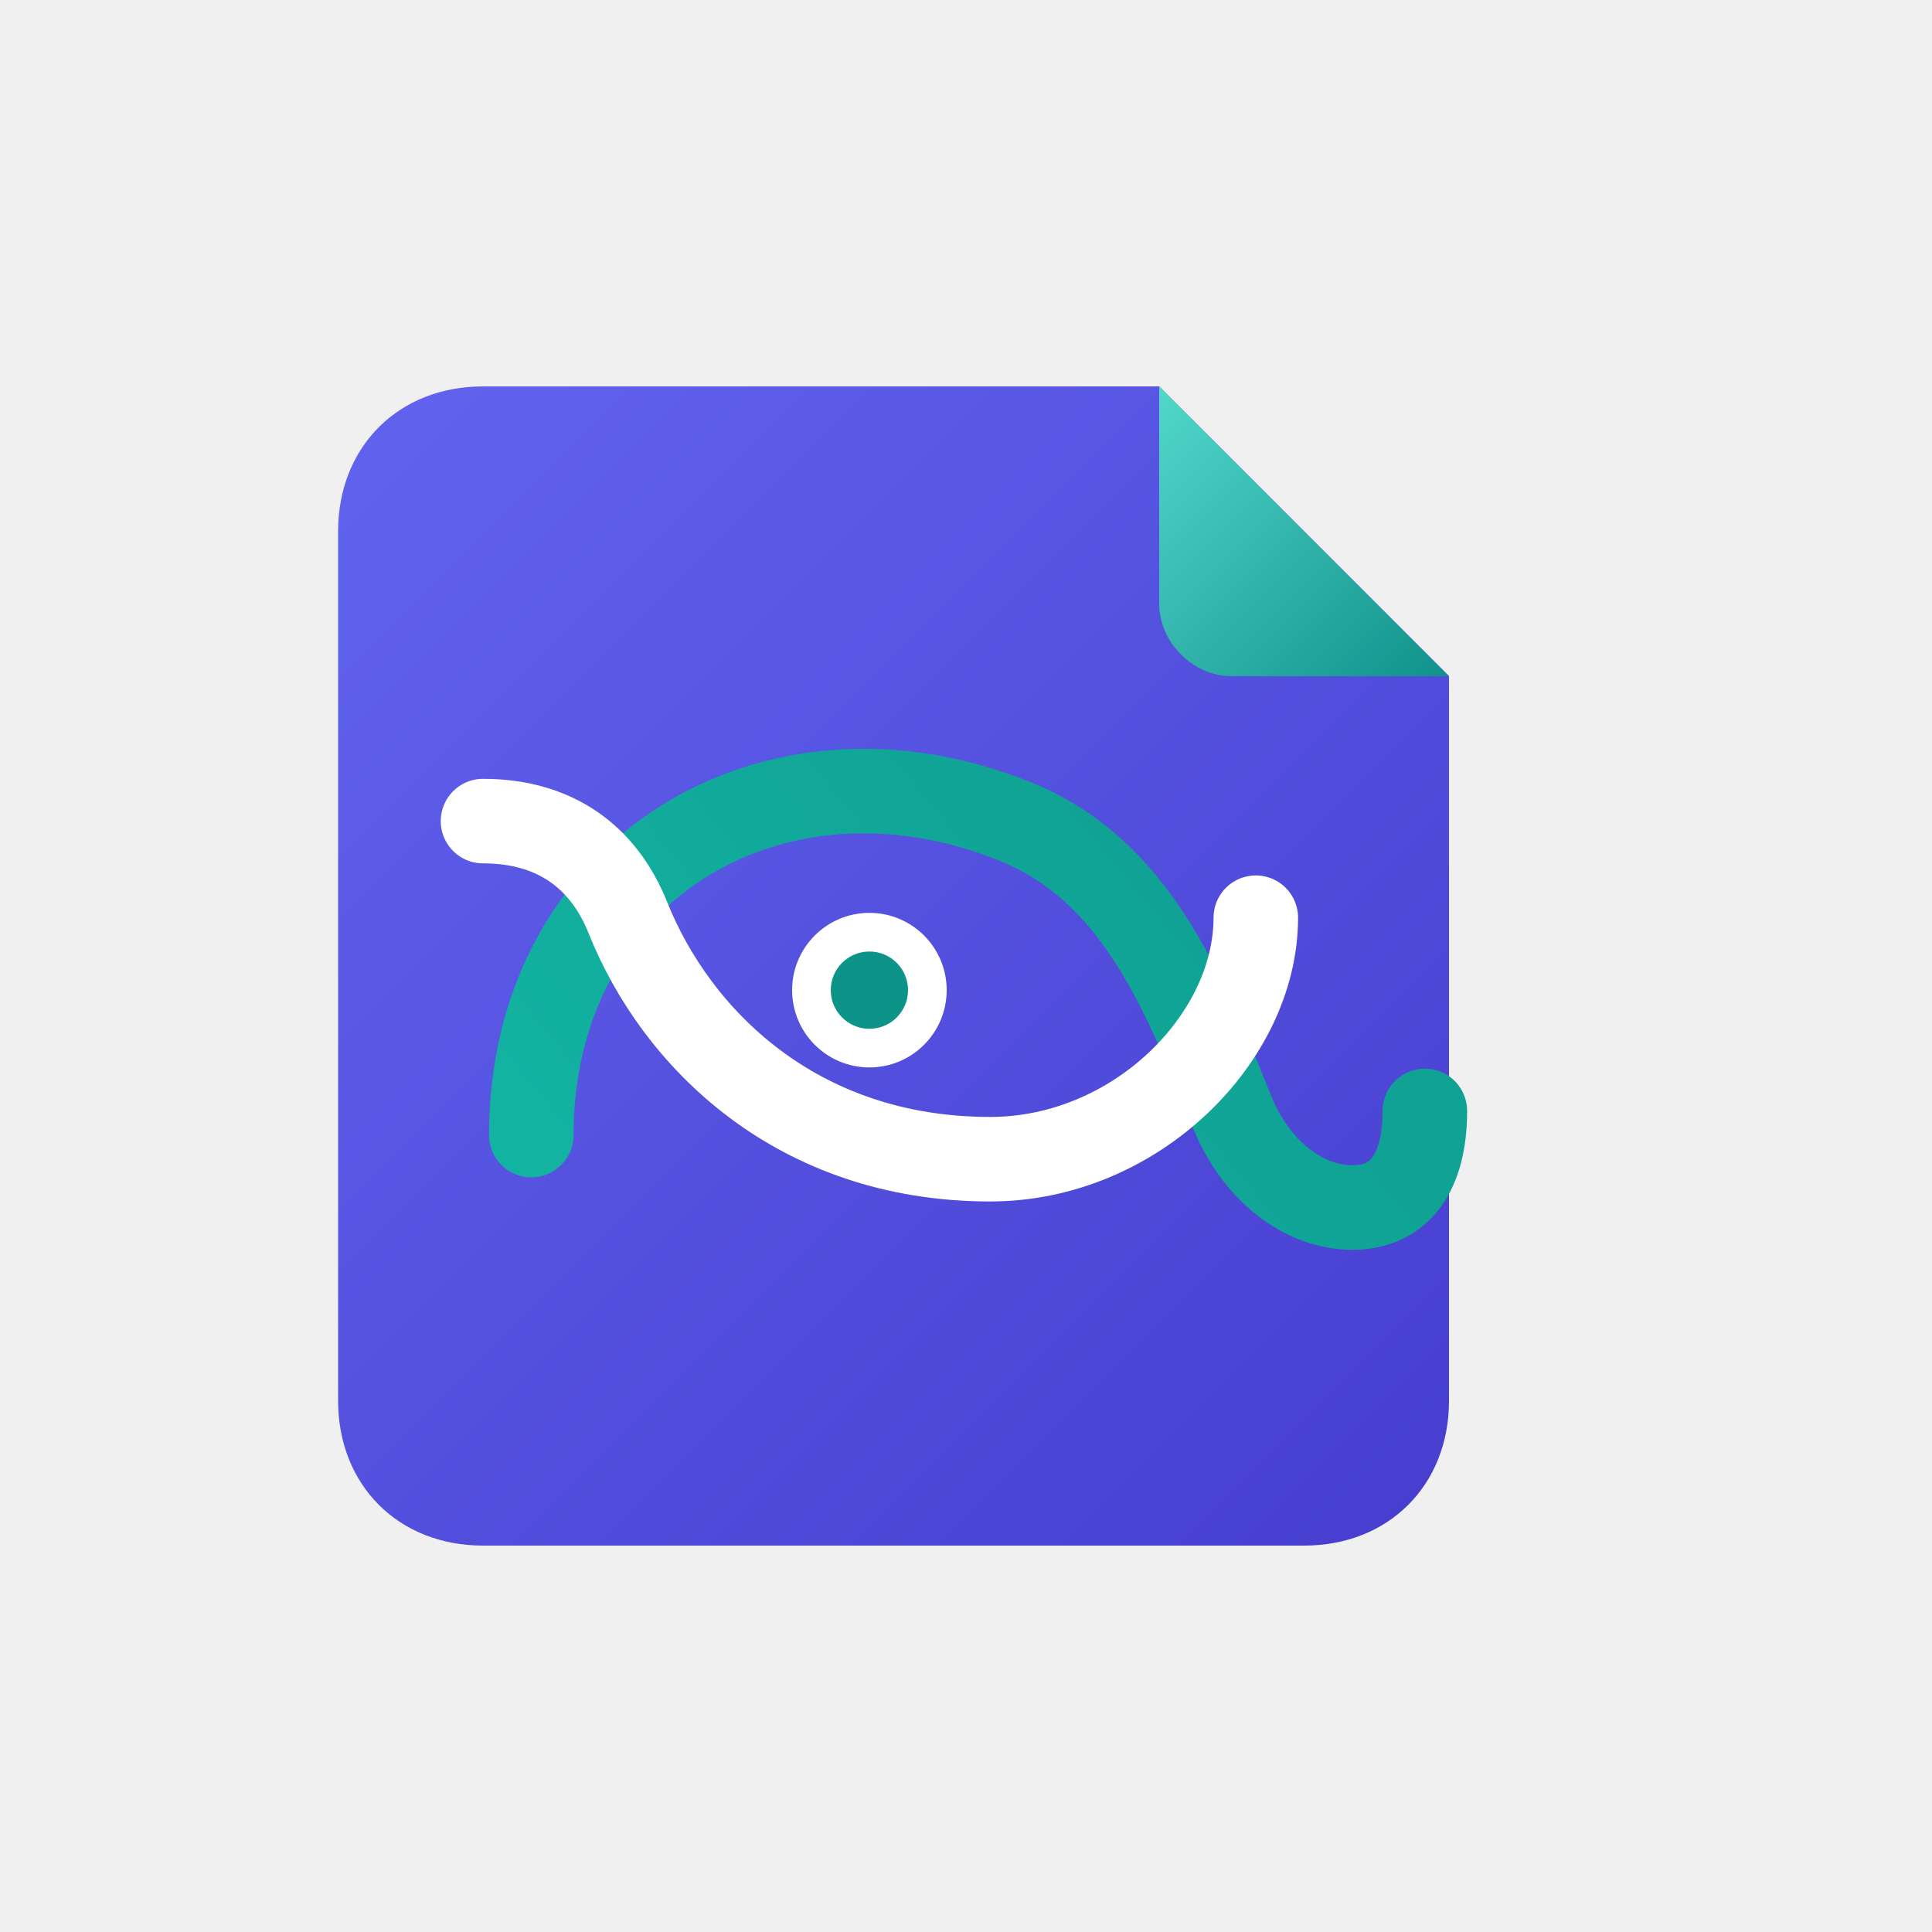
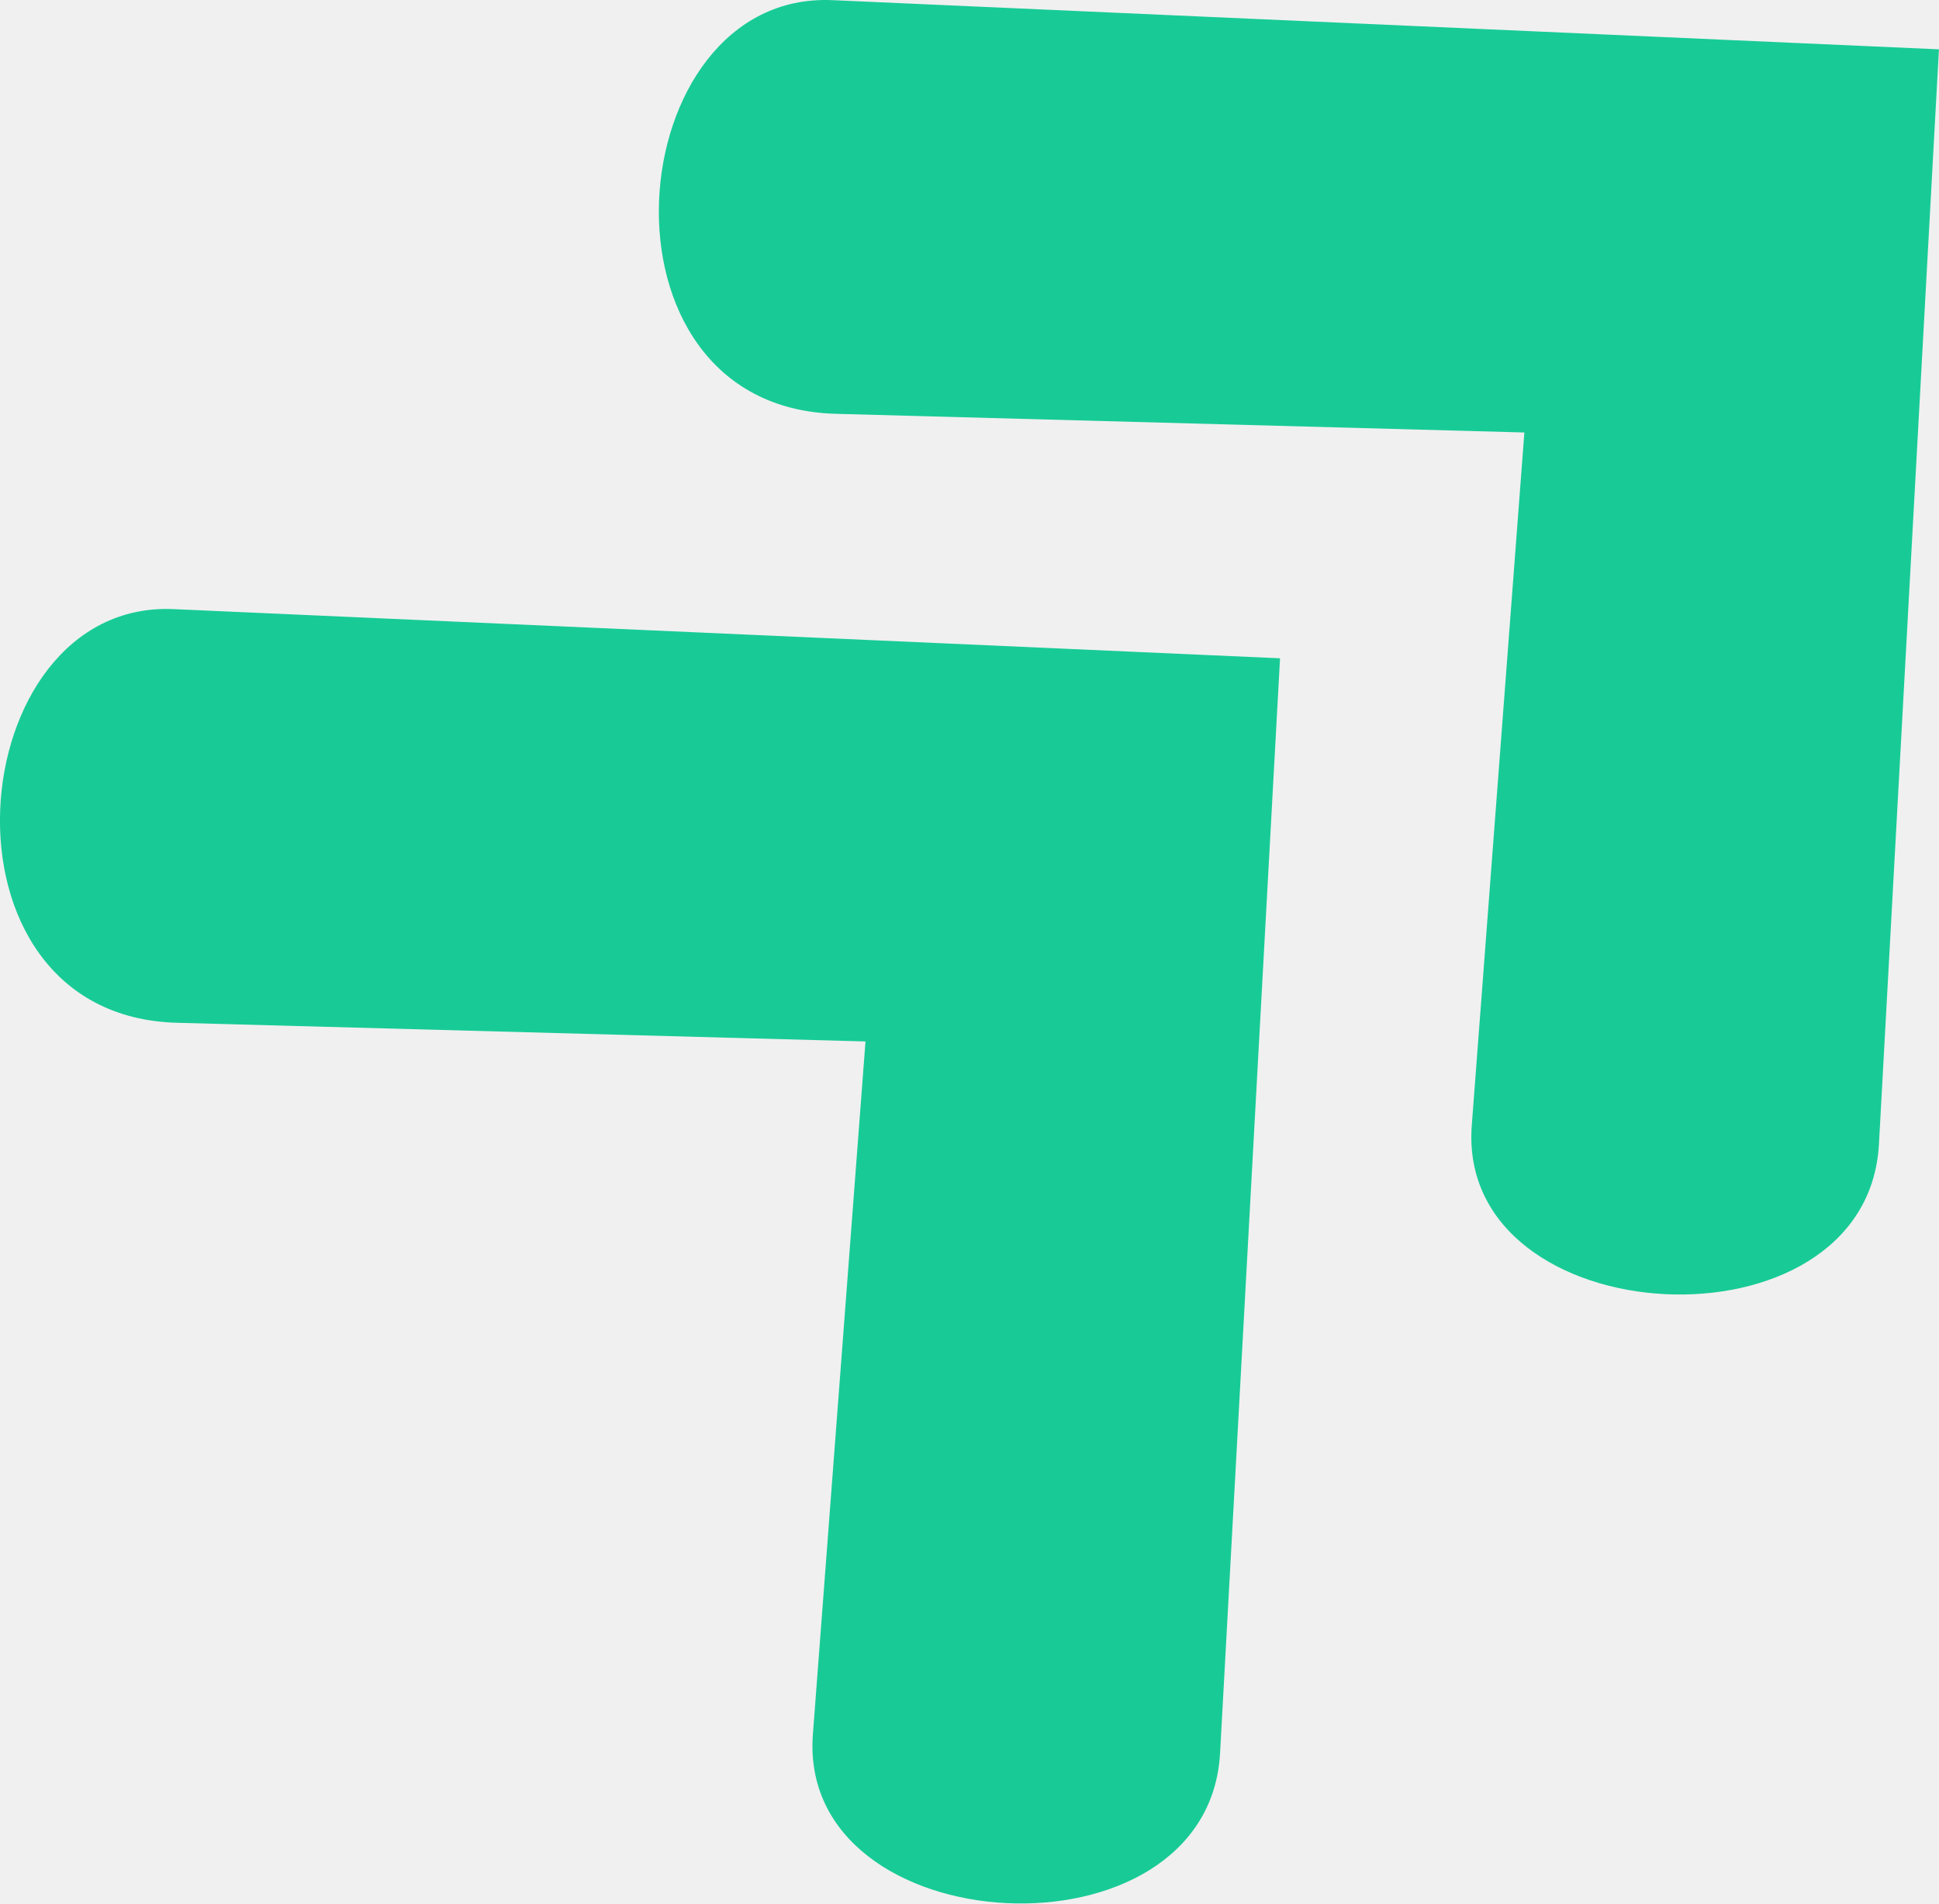
- <svg xmlns="http://www.w3.org/2000/svg" viewBox="0 0 80 80" width="80" height="80" fill="none">
+ <svg xmlns="http://www.w3.org/2000/svg" zoomAndPan="magnify" preserveAspectRatio="xMidYMid meet" version="1.2" viewBox="33.88 86.12 257.19 252.49">
  <defs>
-     <linearGradient id="iconVioletGrad" x1="12" y1="12" x2="68" y2="68" gradientUnits="userSpaceOnUse">
-       <stop offset="0%" stop-color="#6366F1" />
-       <stop offset="100%" stop-color="#4338CA" />
-     </linearGradient>
-     <linearGradient id="iconTealGrad" x1="20" y1="60" x2="68" y2="20" gradientUnits="userSpaceOnUse">
-       <stop offset="0%" stop-color="#14B8A6" />
-       <stop offset="100%" stop-color="#0D9488" />
-     </linearGradient>
-     <linearGradient id="iconFoldGrad" x1="46" y1="14" x2="60" y2="28" gradientUnits="userSpaceOnUse">
-       <stop offset="0%" stop-color="#5EEAD4" />
-       <stop offset="100%" stop-color="#0D9488" />
-     </linearGradient>
+     <clipPath id="61c3d667f1">
+       <path d="M 33 166 L 204 166 L 204 339 L 33 339 Z M 33 166 " />
+     </clipPath>
+     <clipPath id="a00654a2ff">
+       <path d="M -1.582 193.457 L 120.215 80.883 L 286.992 261.324 L 165.195 373.898 Z M -1.582 193.457 " />
+     </clipPath>
+     <clipPath id="88d2ea20d9">
+       <path d="M -1.582 193.457 L 120.215 80.883 L 286.992 261.324 L 165.195 373.898 Z M -1.582 193.457 " />
+     </clipPath>
+     <clipPath id="94d8433214">
+       <path d="M 121 86 L 292 86 L 292 258 L 121 258 Z M 121 86 " />
+     </clipPath>
+     <clipPath id="bf4abb64d3">
+       <path d="M 85.812 112.68 L 207.613 0.105 L 374.387 180.547 L 252.59 293.121 Z M 85.812 112.68 " />
+     </clipPath>
+     <clipPath id="f845234c9f">
+       <path d="M 85.812 112.68 L 207.613 0.105 L 374.387 180.547 L 252.59 293.121 Z M 85.812 112.68 " />
+     </clipPath>
  </defs>
-   <g>
-     <path d="M 20 16 C 16.5 16, 14 18.5, 14 22 L 14 58 C 14 61.5, 16.5 64, 20 64 L 54 64 C 57.5 64, 60 61.5, 60 58 L 60 28 L 48 16 Z" fill="url(#iconVioletGrad)" />
-     <path d="M 48 16 L 48 25 C 48 26.6, 49.4 28, 51 28 L 60 28 Z" fill="url(#iconFoldGrad)" opacity="0.95" />
-     <path d="M 22 47 C 22 36, 32 30, 42 34 C 47 36, 49 41, 51 46 C 52 48.5, 54 50, 56 50 C 58 50, 59 48.5, 59 46" stroke="url(#iconTealGrad)" stroke-width="3.5" stroke-linecap="round" />
-     <path d="M 20 34 C 23 34, 25 35.5, 26 38 C 28 43, 33 48, 41 48 C 47 48, 52 43, 52 38" stroke="#FFFFFF" stroke-width="3.5" stroke-linecap="round" />
-     <circle cx="36" cy="41" r="3.2" fill="#FFFFFF" />
-     <circle cx="36" cy="41" r="1.6" fill="#0D9488" />
+   <g id="81c41b476f">
+     <g clip-rule="nonzero" clip-path="url(#61c3d667f1)">
+       <g clip-rule="nonzero" clip-path="url(#a00654a2ff)">
+         <g clip-rule="nonzero" clip-path="url(#88d2ea20d9)">
+           <path style=" stroke:none;fill-rule:nonzero;fill:#18cb96;fill-opacity:1;" d="M 203.664 173.441 L 56.902 166.918 C 28.555 165.66 23.77 220.879 57.355 221.789 L 148.68 224.266 L 141.703 316.156 C 139.578 344.137 194.152 347.094 195.711 318.656 Z M 203.664 173.441 " />
+         </g>
+       </g>
+     </g>
+     <g clip-rule="nonzero" clip-path="url(#94d8433214)">
+       <g clip-rule="nonzero" clip-path="url(#bf4abb64d3)">
+         <g clip-rule="nonzero" clip-path="url(#f845234c9f)">
+           <path style=" stroke:none;fill-rule:nonzero;fill:#18cb96;fill-opacity:1;" d="M 291.062 92.664 L 144.297 86.141 C 115.949 84.883 111.164 140.102 144.75 141.012 L 236.074 143.488 L 229.098 235.379 C 226.977 263.359 281.551 266.316 283.105 237.879 Z M 291.062 92.664 " />
+         </g>
+       </g>
+     </g>
  </g>
</svg>
